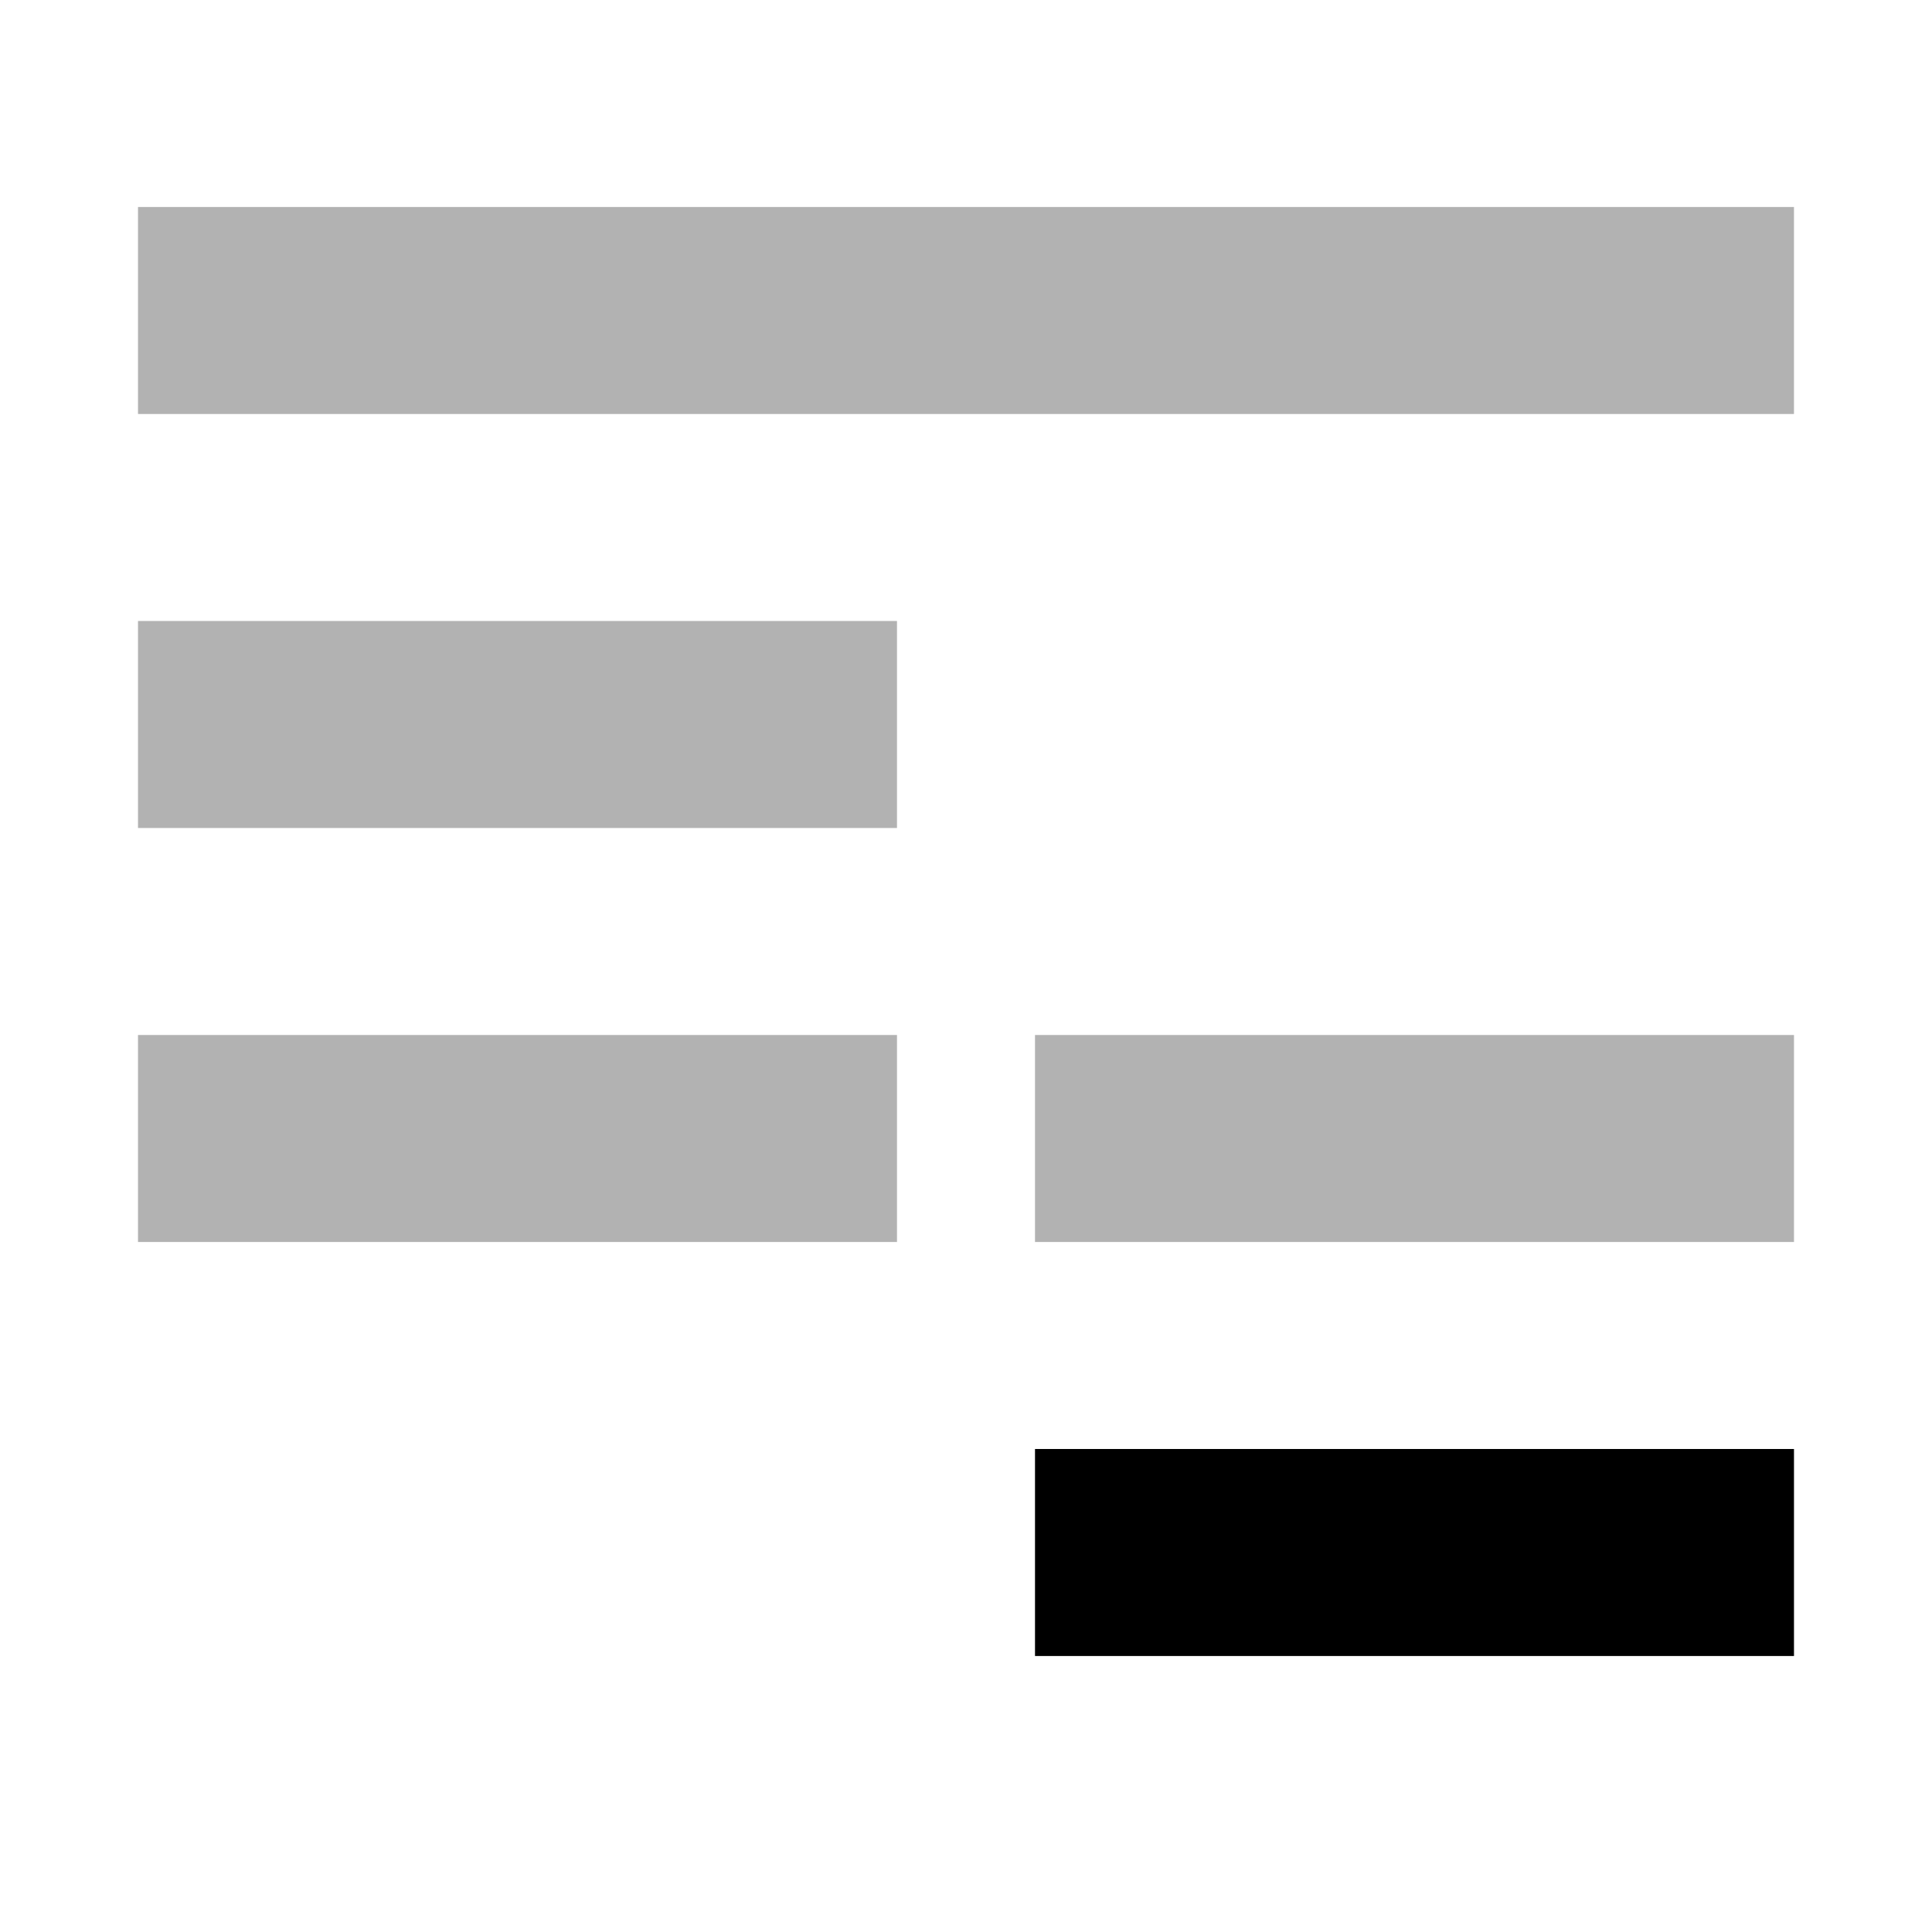
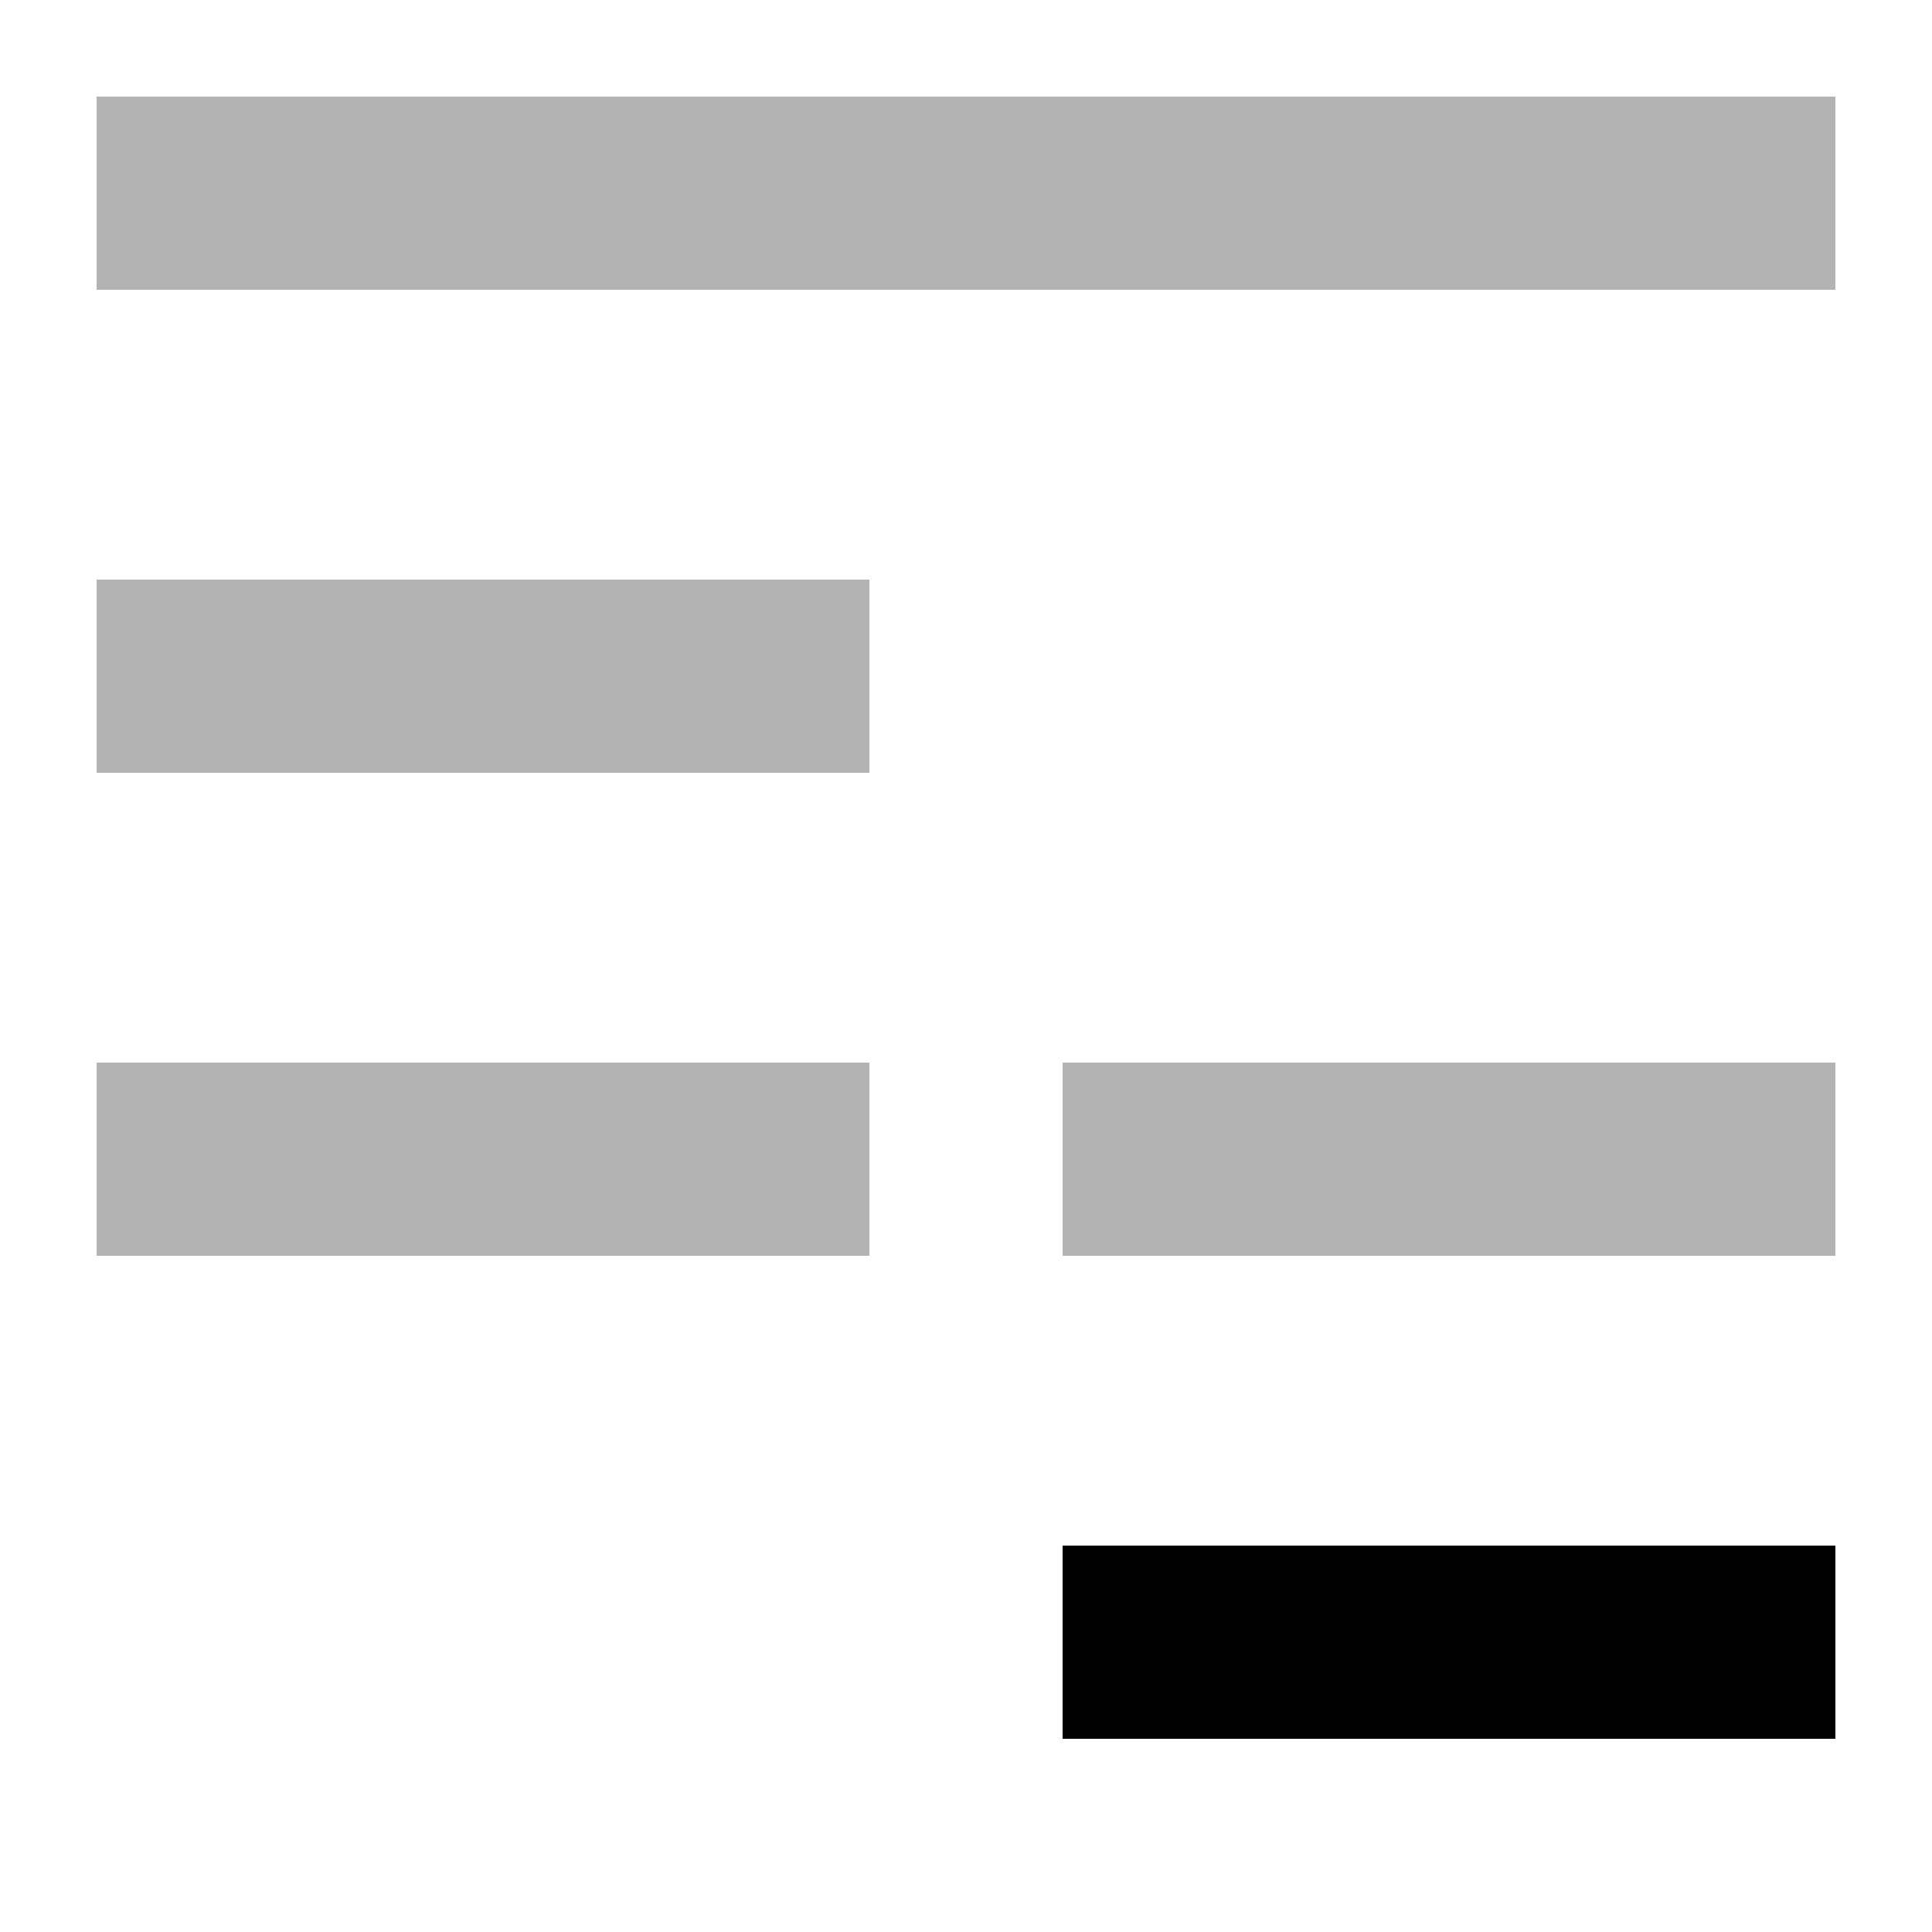
- <svg xmlns="http://www.w3.org/2000/svg" width="100%" height="100%" viewBox="0 0 28 28" version="1.1" xml:space="preserve" style="fill-rule:evenodd;clip-rule:evenodd;stroke-linejoin:round;stroke-miterlimit:1.414;">
-   <g transform="matrix(1.10362,0,0,1.4721,11.8801,15.6459)">
-     <rect x="2.827" y="3.637" width="9.967" height="2.038" />
-   </g>
-   <g transform="matrix(1.10362,0,0,1.4721,-1.11991,9.64586)">
-     <rect x="2.827" y="3.637" width="9.967" height="2.038" style="fill-opacity:0.302;" />
-   </g>
-   <g transform="matrix(1.10362,0,0,1.4721,11.8801,9.64586)">
-     <rect x="2.827" y="3.637" width="9.967" height="2.038" style="fill-opacity:0.302;" />
-   </g>
-   <g transform="matrix(1.10362,0,0,1.4721,-1.11991,3.64586)">
-     <rect x="2.827" y="3.637" width="9.967" height="2.038" style="fill-opacity:0.302;" />
-   </g>
-   <g transform="matrix(2.40789,0,0,1.4721,-4.80708,-2.35414)">
-     <rect x="2.827" y="3.637" width="9.967" height="2.038" style="fill-opacity:0.302;" />
-   </g>
+ <svg xmlns="http://www.w3.org/2000/svg" width="20px" height="20px" viewBox="0 0 20 20" version="1.1" xml:space="preserve" style="fill-rule:evenodd;clip-rule:evenodd;stroke-linejoin:round;stroke-miterlimit:2;">
+   <rect x="11" y="16" width="8" height="2" />
+   <rect x="11" y="11" width="8" height="2" style="fill-opacity:0.3;" />
+   <rect x="1" y="11" width="8" height="2" style="fill-opacity:0.3;" />
+   <rect x="1" y="6" width="8" height="2" style="fill-opacity:0.3;" />
+   <rect x="1" y="1" width="18" height="2" style="fill-opacity:0.3;" />
</svg>
